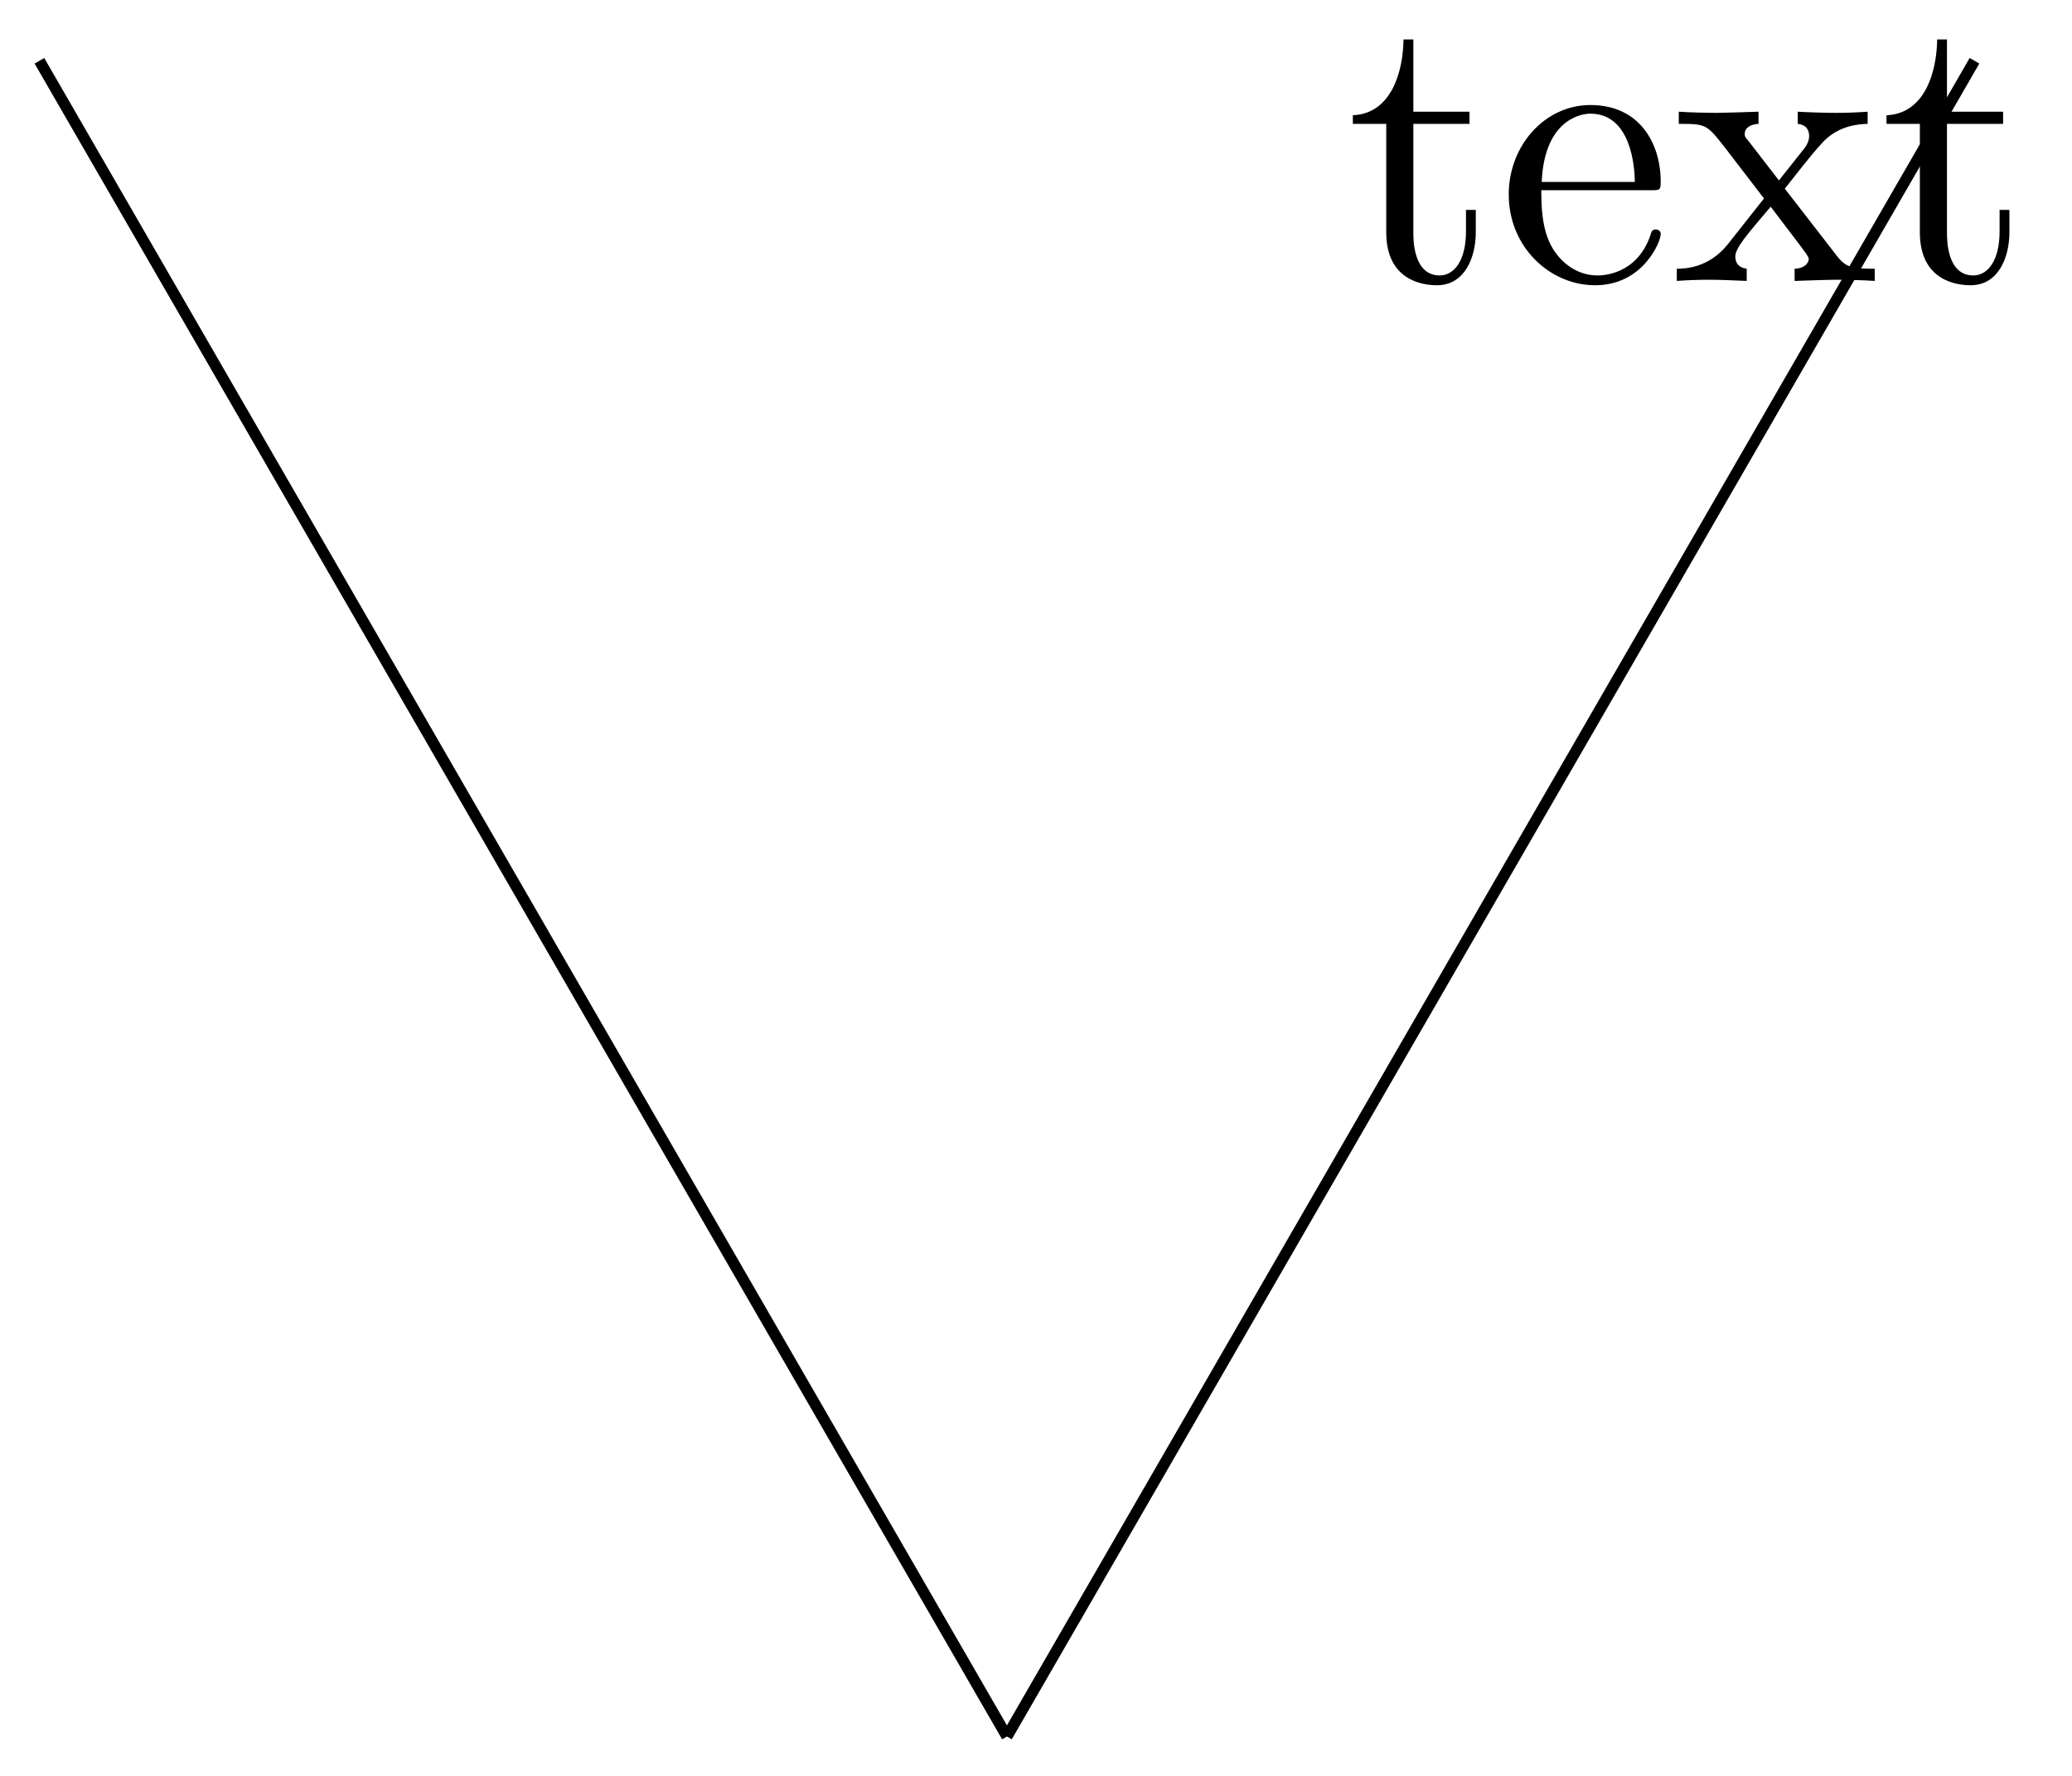
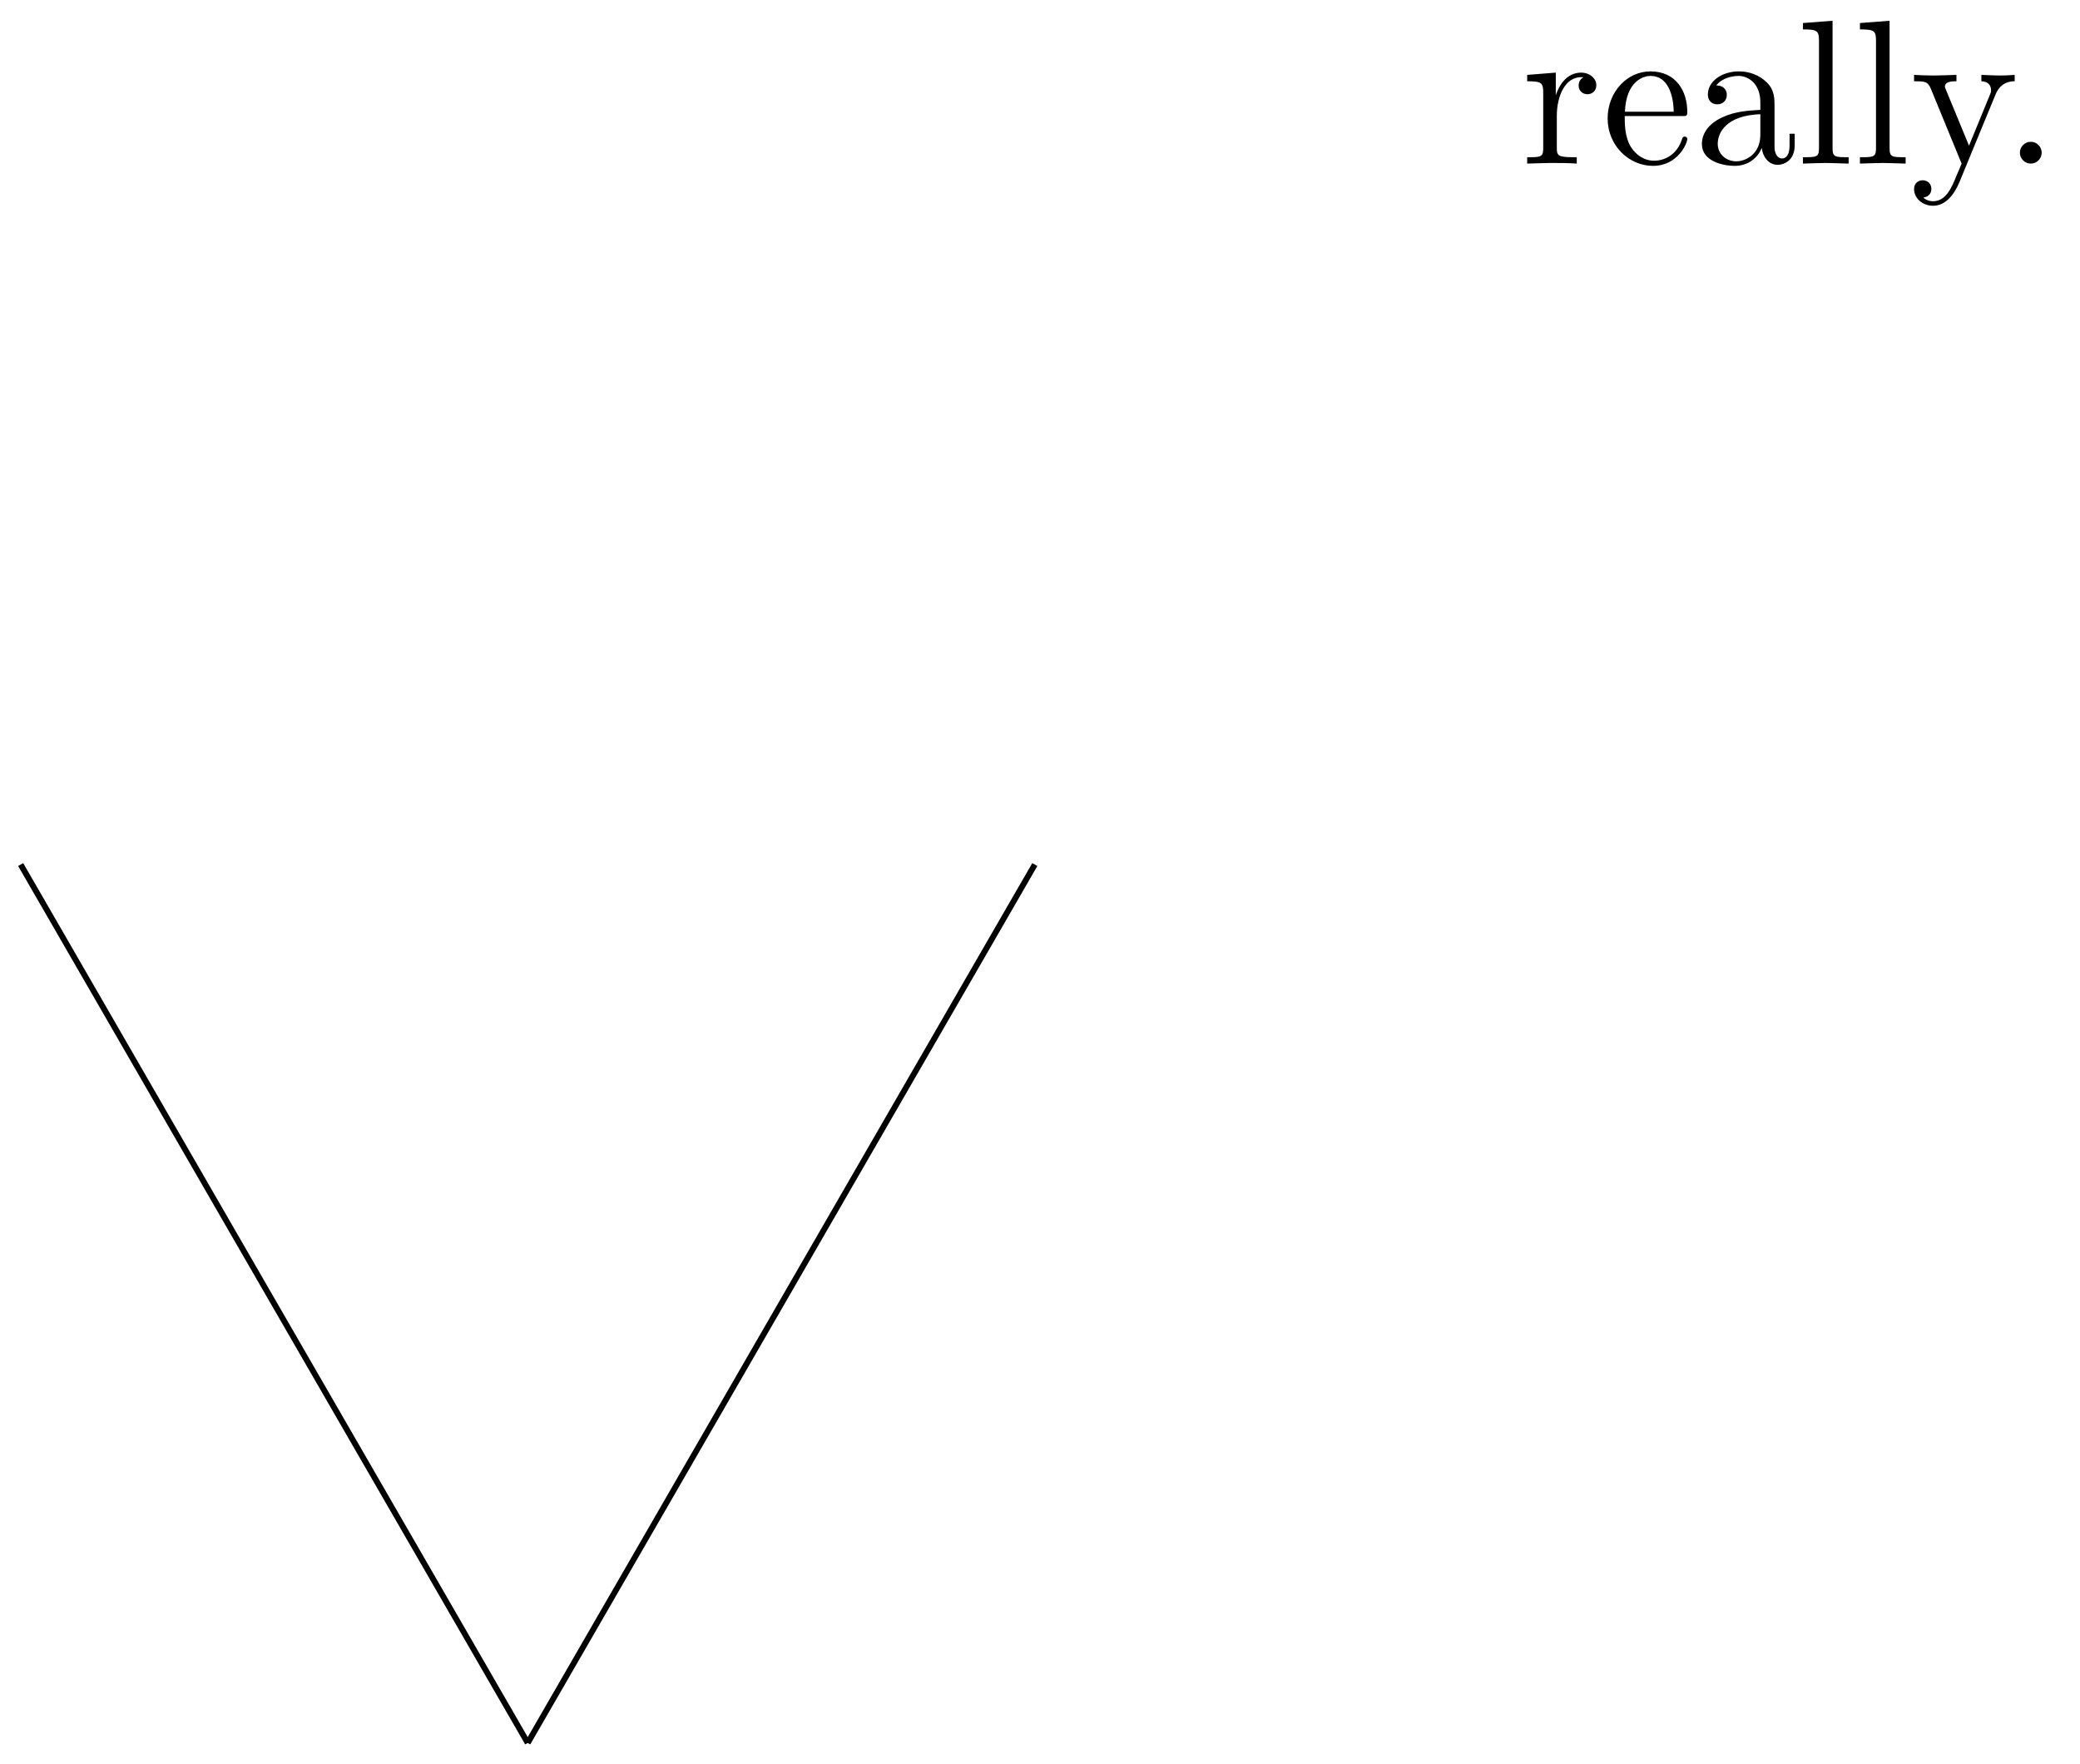
- <svg xmlns="http://www.w3.org/2000/svg" fill="none" version="1.1" viewBox="22.557 -63.821 52.571 45.062" x="22.557pt" y="-63.821pt" width="52.571pt" height="45.062pt" stroke-width="0.567" stroke-miterlimit="10">
+ <svg xmlns="http://www.w3.org/2000/svg" fill="none" version="1.1" viewBox="22.557 -104.13 100.696 85.371" x="22.557pt" y="-104.13pt" width="100.696pt" height="85.371pt" stroke-width="0.567" stroke-miterlimit="10">
  <g stroke-width="0.283">
    <path d="M48.105 -19.759L23.557 -62.279" stroke="black" />
  </g>
  <g stroke-width="0.283">
    <path d="M72.654 -62.279L48.105 -19.759" stroke="black" />
  </g>
-   <g transform="matrix(1,0,0,1,56.69291,-56.69291)">
-     <path d="M0.189 -0M1.724 -3.985L3.148 -3.985L3.148 -4.294L1.724 -4.294L1.724 -6.127L1.474 -6.127C1.465 -5.31 1.166 -4.244 0.189 -4.204L0.189 -3.985L1.036 -3.985L1.036 -1.235C1.036 -0.01 1.963 0.11 2.321 0.11C3.029 0.11 3.308 -0.598 3.308 -1.235L3.308 -1.803L3.059 -1.803L3.059 -1.255C3.059 -0.518 2.76 -0.139 2.391 -0.139C1.724 -0.139 1.724 -1.046 1.724 -1.215ZM1.724 -1.215M4.144 -0M4.981 -2.511C5.041 -3.995 5.878 -4.244 6.217 -4.244C7.243 -4.244 7.342 -2.899 7.342 -2.511ZM7.342 -2.511M4.971 -2.301L7.751 -2.301C7.97 -2.301 8 -2.301 8 -2.511C8 -3.497 7.462 -4.463 6.217 -4.463C5.061 -4.463 4.144 -3.437 4.144 -2.192C4.144 -0.857 5.191 0.11 6.336 0.11C7.552 0.11 8 -0.996 8 -1.186C8 -1.285 7.92 -1.305 7.87 -1.305C7.781 -1.305 7.761 -1.245 7.741 -1.166C7.392 -0.139 6.496 -0.139 6.396 -0.139C5.898 -0.139 5.499 -0.438 5.27 -0.807C4.971 -1.285 4.971 -1.943 4.971 -2.301ZM4.971 -2.301M8.408 -0M11.148 -2.341C11.447 -2.72 11.826 -3.208 12.065 -3.467C12.374 -3.826 12.782 -3.975 13.25 -3.985L13.25 -4.294C12.991 -4.274 12.692 -4.264 12.433 -4.264C12.134 -4.264 11.607 -4.284 11.477 -4.294L11.477 -3.985C11.686 -3.965 11.766 -3.836 11.766 -3.676C11.766 -3.517 11.666 -3.387 11.616 -3.328L10.999 -2.55L10.222 -3.557C10.132 -3.656 10.132 -3.676 10.132 -3.736C10.132 -3.885 10.281 -3.975 10.481 -3.985L10.481 -4.294C10.222 -4.284 9.564 -4.264 9.405 -4.264C9.196 -4.264 8.727 -4.274 8.458 -4.294L8.458 -3.985C9.156 -3.985 9.166 -3.975 9.634 -3.377L10.62 -2.092L9.684 -0.907C9.205 -0.329 8.618 -0.309 8.408 -0.309L8.408 -0C8.668 -0.02 8.976 -0.03 9.235 -0.03C9.524 -0.03 9.943 -0.01 10.182 -0L10.182 -0.309C9.963 -0.339 9.893 -0.468 9.893 -0.618C9.893 -0.837 10.182 -1.166 10.79 -1.883L11.547 -0.887C11.626 -0.777 11.756 -0.618 11.756 -0.558C11.756 -0.468 11.666 -0.319 11.397 -0.309L11.397 -0C11.696 -0.01 12.254 -0.03 12.473 -0.03C12.742 -0.03 13.131 -0.02 13.43 -0L13.43 -0.309C12.892 -0.309 12.712 -0.329 12.483 -0.618ZM12.483 -0.618M13.729 -0M15.263 -3.985L16.687 -3.985L16.687 -4.294L15.263 -4.294L15.263 -6.127L15.014 -6.127C15.004 -5.31 14.705 -4.244 13.729 -4.204L13.729 -3.985L14.575 -3.985L14.575 -1.235C14.575 -0.01 15.502 0.11 15.861 0.11C16.568 0.11 16.847 -0.598 16.847 -1.235L16.847 -1.803L16.598 -1.803L16.598 -1.255C16.598 -0.518 16.299 -0.139 15.93 -0.139C15.263 -0.139 15.263 -1.046 15.263 -1.215ZM15.263 -1.215" fill="black" />
+   <g transform="matrix(1,0,0,1,96.21106,-96.21106)">
+     <path d="M0.279 -0M1.664 -3.308L1.664 -4.403L0.279 -4.294L0.279 -3.985C0.976 -3.985 1.056 -3.915 1.056 -3.427L1.056 -0.757C1.056 -0.309 0.946 -0.309 0.279 -0.309L0.279 -0C0.667 -0.01 1.136 -0.03 1.415 -0.03C1.813 -0.03 2.281 -0.03 2.68 -0L2.68 -0.309L2.471 -0.309C1.734 -0.309 1.714 -0.418 1.714 -0.777L1.714 -2.311C1.714 -3.298 2.132 -4.184 2.889 -4.184C2.959 -4.184 2.979 -4.184 2.999 -4.174C2.969 -4.164 2.77 -4.045 2.77 -3.786C2.77 -3.507 2.979 -3.357 3.198 -3.357C3.377 -3.357 3.626 -3.477 3.626 -3.796C3.626 -4.115 3.318 -4.403 2.889 -4.403C2.162 -4.403 1.803 -3.736 1.664 -3.308ZM1.664 -3.308M4.174 -0M5.011 -2.511C5.071 -3.995 5.908 -4.244 6.247 -4.244C7.273 -4.244 7.372 -2.899 7.372 -2.511ZM7.372 -2.511M5.001 -2.301L7.781 -2.301C8 -2.301 8.03 -2.301 8.03 -2.511C8.03 -3.497 7.492 -4.463 6.247 -4.463C5.091 -4.463 4.174 -3.437 4.174 -2.192C4.174 -0.857 5.22 0.11 6.366 0.11C7.582 0.11 8.03 -0.996 8.03 -1.186C8.03 -1.285 7.95 -1.305 7.9 -1.305C7.811 -1.305 7.791 -1.245 7.771 -1.166C7.422 -0.139 6.526 -0.139 6.426 -0.139C5.928 -0.139 5.529 -0.438 5.3 -0.807C5.001 -1.285 5.001 -1.943 5.001 -2.301ZM5.001 -2.301M8.737 -0M11.636 -0.757C11.676 -0.359 11.945 0.06 12.413 0.06C12.623 0.06 13.23 -0.08 13.23 -0.887L13.23 -1.445L12.981 -1.445L12.981 -0.887C12.981 -0.309 12.732 -0.249 12.623 -0.249C12.294 -0.249 12.254 -0.697 12.254 -0.747L12.254 -2.74C12.254 -3.158 12.254 -3.547 11.895 -3.915C11.507 -4.304 11.009 -4.463 10.53 -4.463C9.714 -4.463 9.026 -3.995 9.026 -3.337C9.026 -3.039 9.225 -2.869 9.484 -2.869C9.763 -2.869 9.943 -3.068 9.943 -3.328C9.943 -3.447 9.893 -3.776 9.435 -3.786C9.704 -4.135 10.192 -4.244 10.511 -4.244C10.999 -4.244 11.567 -3.856 11.567 -2.969L11.567 -2.6C11.059 -2.57 10.361 -2.54 9.733 -2.242C8.986 -1.903 8.737 -1.385 8.737 -0.946C8.737 -0.139 9.704 0.11 10.331 0.11C10.989 0.11 11.447 -0.289 11.636 -0.757ZM11.636 -0.757M11.567 -2.391L11.567 -1.395C11.567 -0.448 10.849 -0.11 10.401 -0.11C9.913 -0.11 9.504 -0.458 9.504 -0.956C9.504 -1.504 9.923 -2.331 11.567 -2.391ZM11.567 -2.391M13.629 -0M15.063 -6.914L13.629 -6.804L13.629 -6.496C14.326 -6.496 14.406 -6.426 14.406 -5.938L14.406 -0.757C14.406 -0.309 14.296 -0.309 13.629 -0.309L13.629 -0C13.958 -0.01 14.486 -0.03 14.735 -0.03C14.984 -0.03 15.472 -0.01 15.841 -0L15.841 -0.309C15.173 -0.309 15.063 -0.309 15.063 -0.757ZM15.063 -0.757M16.389 -0M17.823 -6.914L16.389 -6.804L16.389 -6.496C17.086 -6.496 17.166 -6.426 17.166 -5.938L17.166 -0.757C17.166 -0.309 17.056 -0.309 16.389 -0.309L16.389 -0C16.717 -0.01 17.245 -0.03 17.494 -0.03C17.744 -0.03 18.232 -0.01 18.6 -0L18.6 -0.309C17.933 -0.309 17.823 -0.309 17.823 -0.757ZM17.823 -0.757M19.009 -0M22.954 -3.347C23.213 -3.975 23.721 -3.985 23.88 -3.985L23.88 -4.294C23.651 -4.274 23.362 -4.264 23.133 -4.264C22.954 -4.264 22.486 -4.284 22.267 -4.294L22.267 -3.985C22.575 -3.975 22.735 -3.806 22.735 -3.557C22.735 -3.457 22.725 -3.437 22.675 -3.318L21.669 -0.867L20.563 -3.547C20.523 -3.646 20.503 -3.686 20.503 -3.726C20.503 -3.985 20.872 -3.985 21.061 -3.985L21.061 -4.294C20.802 -4.284 20.145 -4.264 19.975 -4.264C19.706 -4.264 19.308 -4.274 19.009 -4.294L19.009 -3.985C19.487 -3.985 19.676 -3.985 19.816 -3.636L21.31 -0C21.26 0.13 21.121 0.458 21.061 0.588C20.842 1.136 20.563 1.823 19.925 1.823C19.875 1.823 19.646 1.823 19.457 1.644C19.766 1.604 19.846 1.385 19.846 1.225C19.846 0.966 19.656 0.807 19.427 0.807C19.228 0.807 19.009 0.936 19.009 1.235C19.009 1.684 19.427 2.042 19.925 2.042C20.553 2.042 20.961 1.474 21.201 0.907ZM21.201 0.907" fill="black" />
+     <path d="M24.131 -0M25.187 -0.528C25.187 -0.817 24.948 -1.056 24.659 -1.056C24.37 -1.056 24.131 -0.817 24.131 -0.528C24.131 -0.239 24.37 -0 24.659 -0C24.948 -0 25.187 -0.239 25.187 -0.528ZM25.187 -0.528" fill="black" />
  </g>
</svg>
